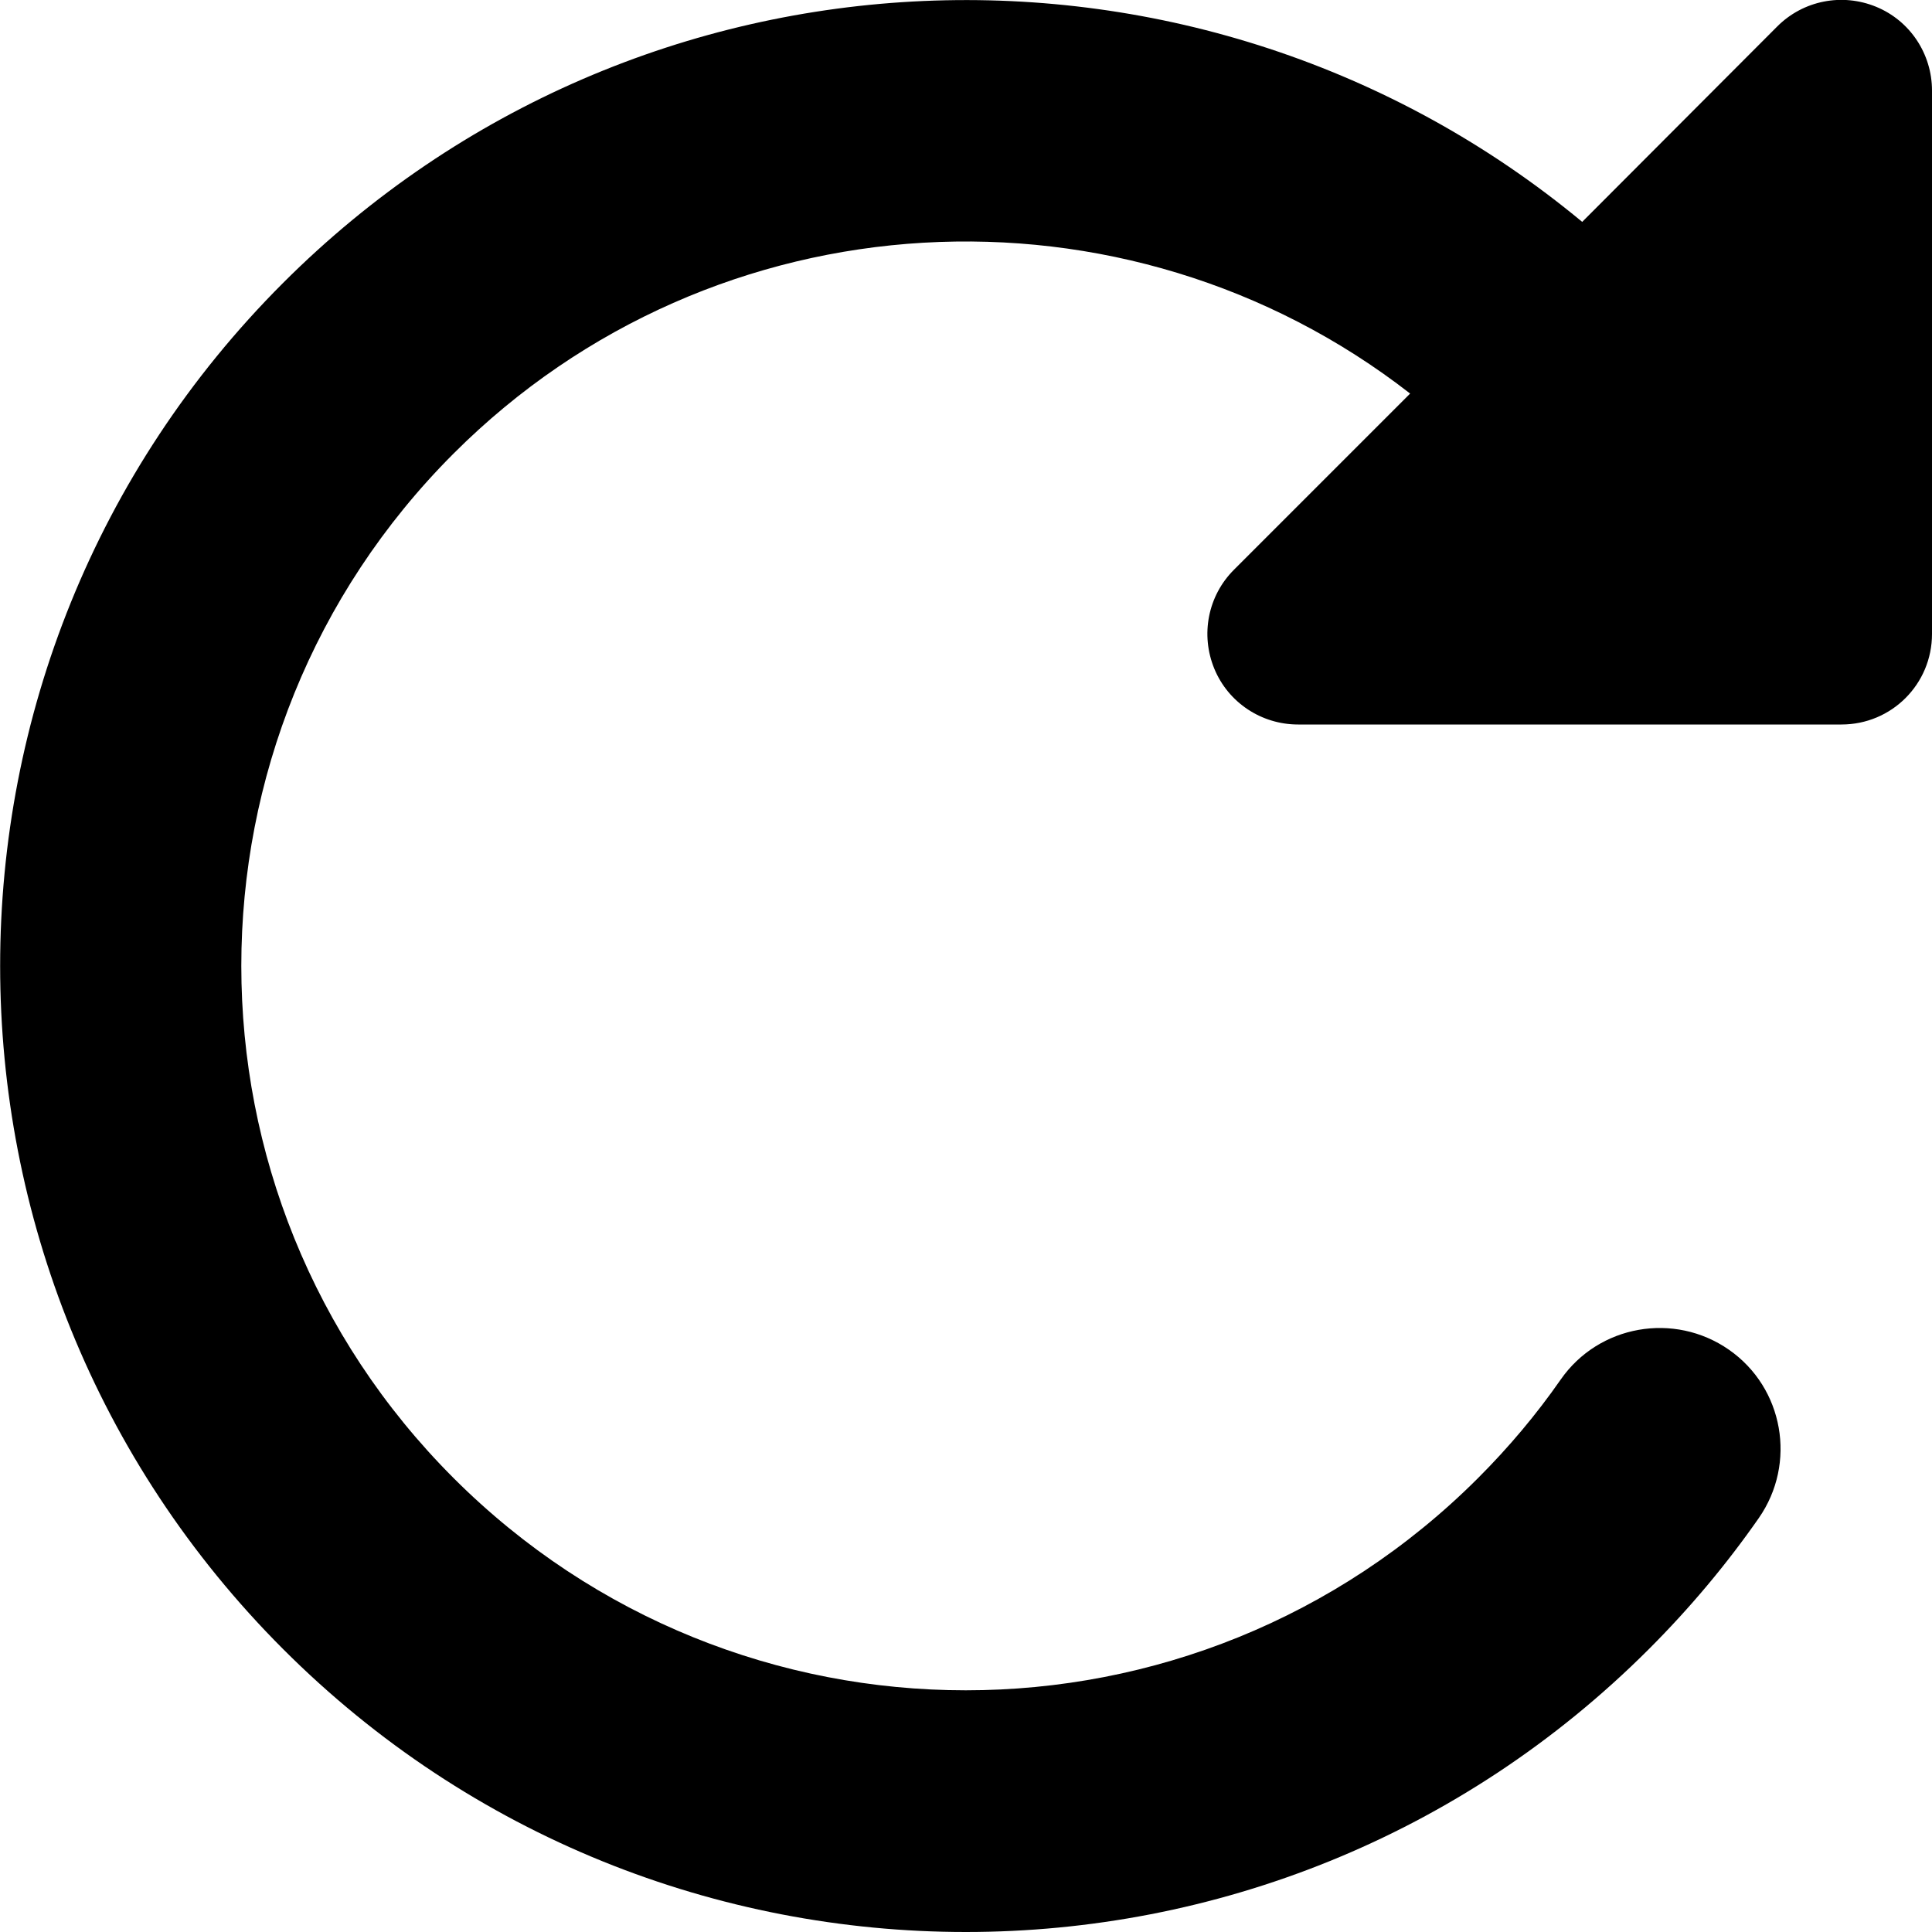
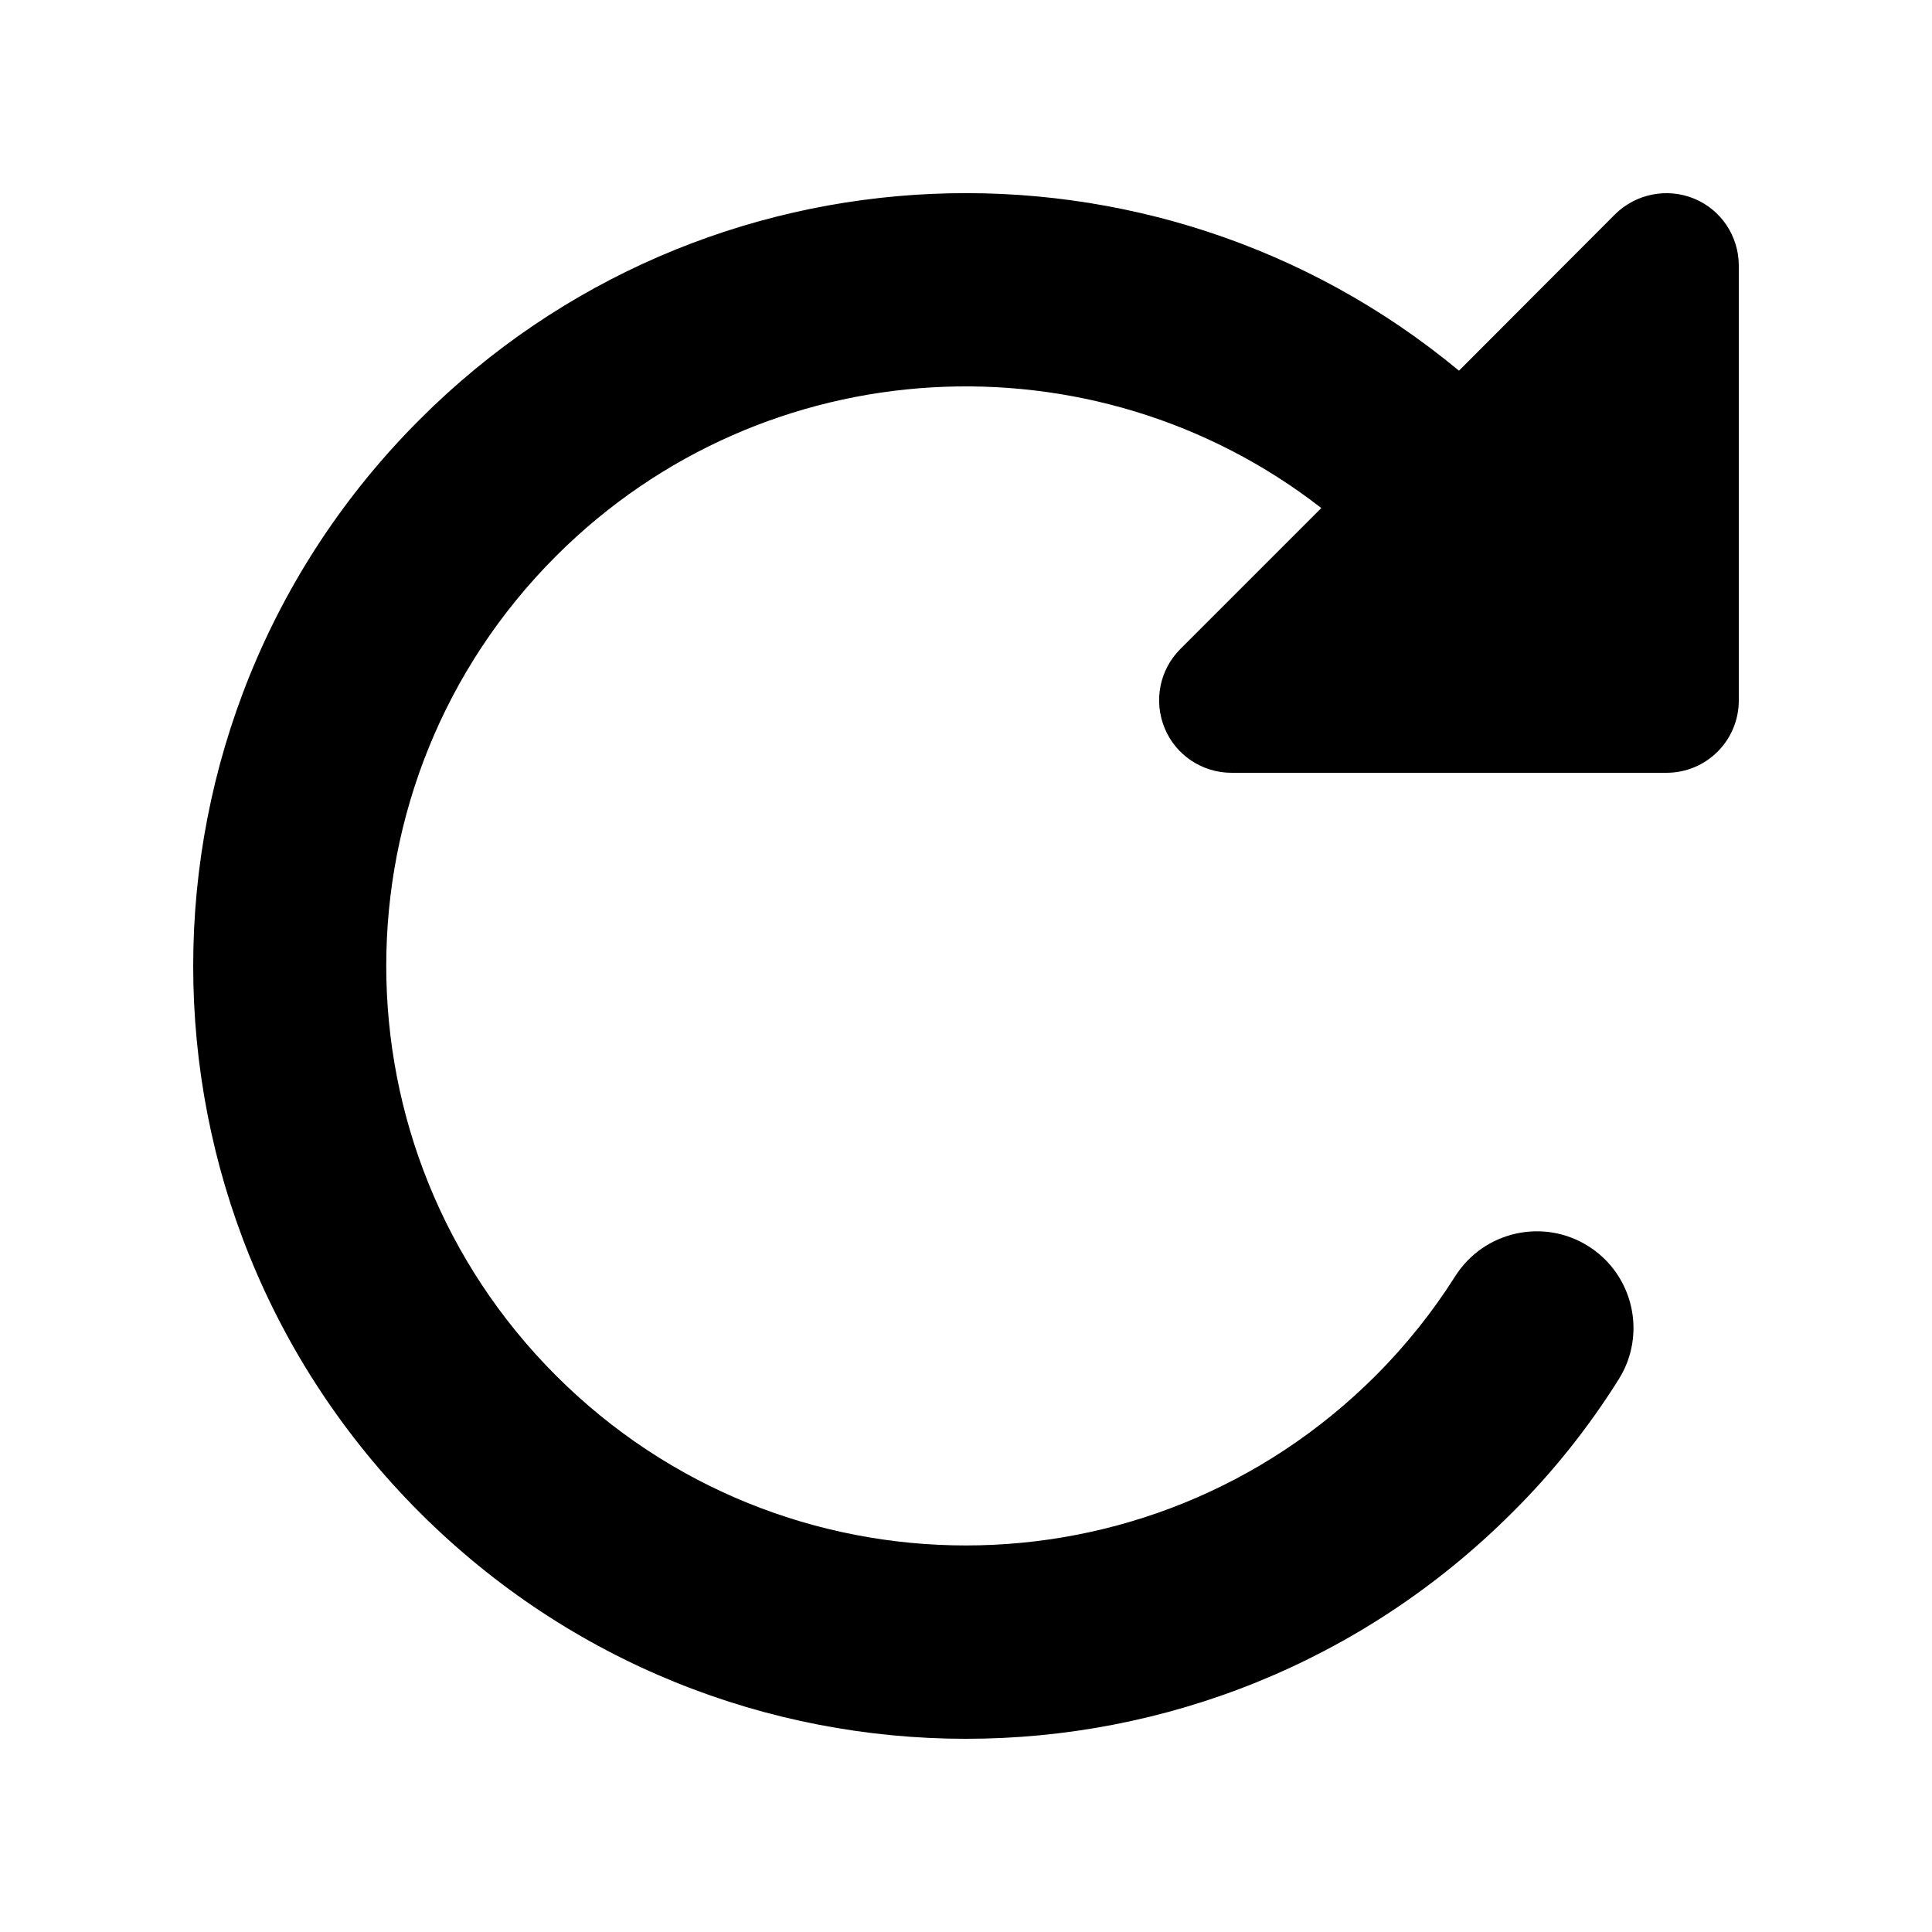
- <svg xmlns="http://www.w3.org/2000/svg" viewBox="0 0 512 512">
-   <path fill="currentColor" d="M488 192l-144 0c-9.7 0-18.5-5.8-22.2-14.8s-1.7-19.3 5.2-26.2l46.7-46.7c-75.3-58.6-184.3-53.3-253.5 15.9-75 75-75 196.5 0 271.5s196.5 75 271.5 0c8.2-8.2 15.5-16.9 21.9-26.1 10.1-14.5 30.1-18 44.6-7.9s18 30.1 7.9 44.6c-8.5 12.2-18.2 23.8-29.1 34.7-100 100-262.1 100-362 0S-25 175 75 75c94.3-94.3 243.7-99.6 344.3-16.2L471 7c6.9-6.9 17.2-8.9 26.2-5.2S512 14.3 512 24l0 144c0 13.3-10.7 24-24 24z" />
+ <svg xmlns="http://www.w3.org/2000/svg" viewBox="0 0 640 640">
+   <g transform="matrix(-1 0 0 1 640 0)">
+     <path fill="currentColor" d="M88 256L232 256C241.7 256 250.5 250.2 254.2 241.2C257.9 232.2 255.9 221.9 249 215L202.3 168.3C277.6 109.7 386.6 115 455.8 184.2C530.8 259.2 530.8 380.7 455.8 455.7C380.8 530.7 259.3 530.7 184.3 455.7C174.1 445.5 165.3 434.4 157.9 422.7C148.4 407.8 128.6 403.4 113.7 412.9C98.8 422.4 94.4 442.2 103.9 457.1C113.7 472.7 125.4 487.5 139 501C239 601 401 601 501 501C601 401 601 239 501 139C406.8 44.7 257.3 39.3 156.7 122.8L105 71C98.1 64.2 87.8 62.1 78.8 65.8C69.8 69.5 64 78.3 64 88L64 232C64 245.3 74.7 256 88 256z" />
+   </g>
</svg>
